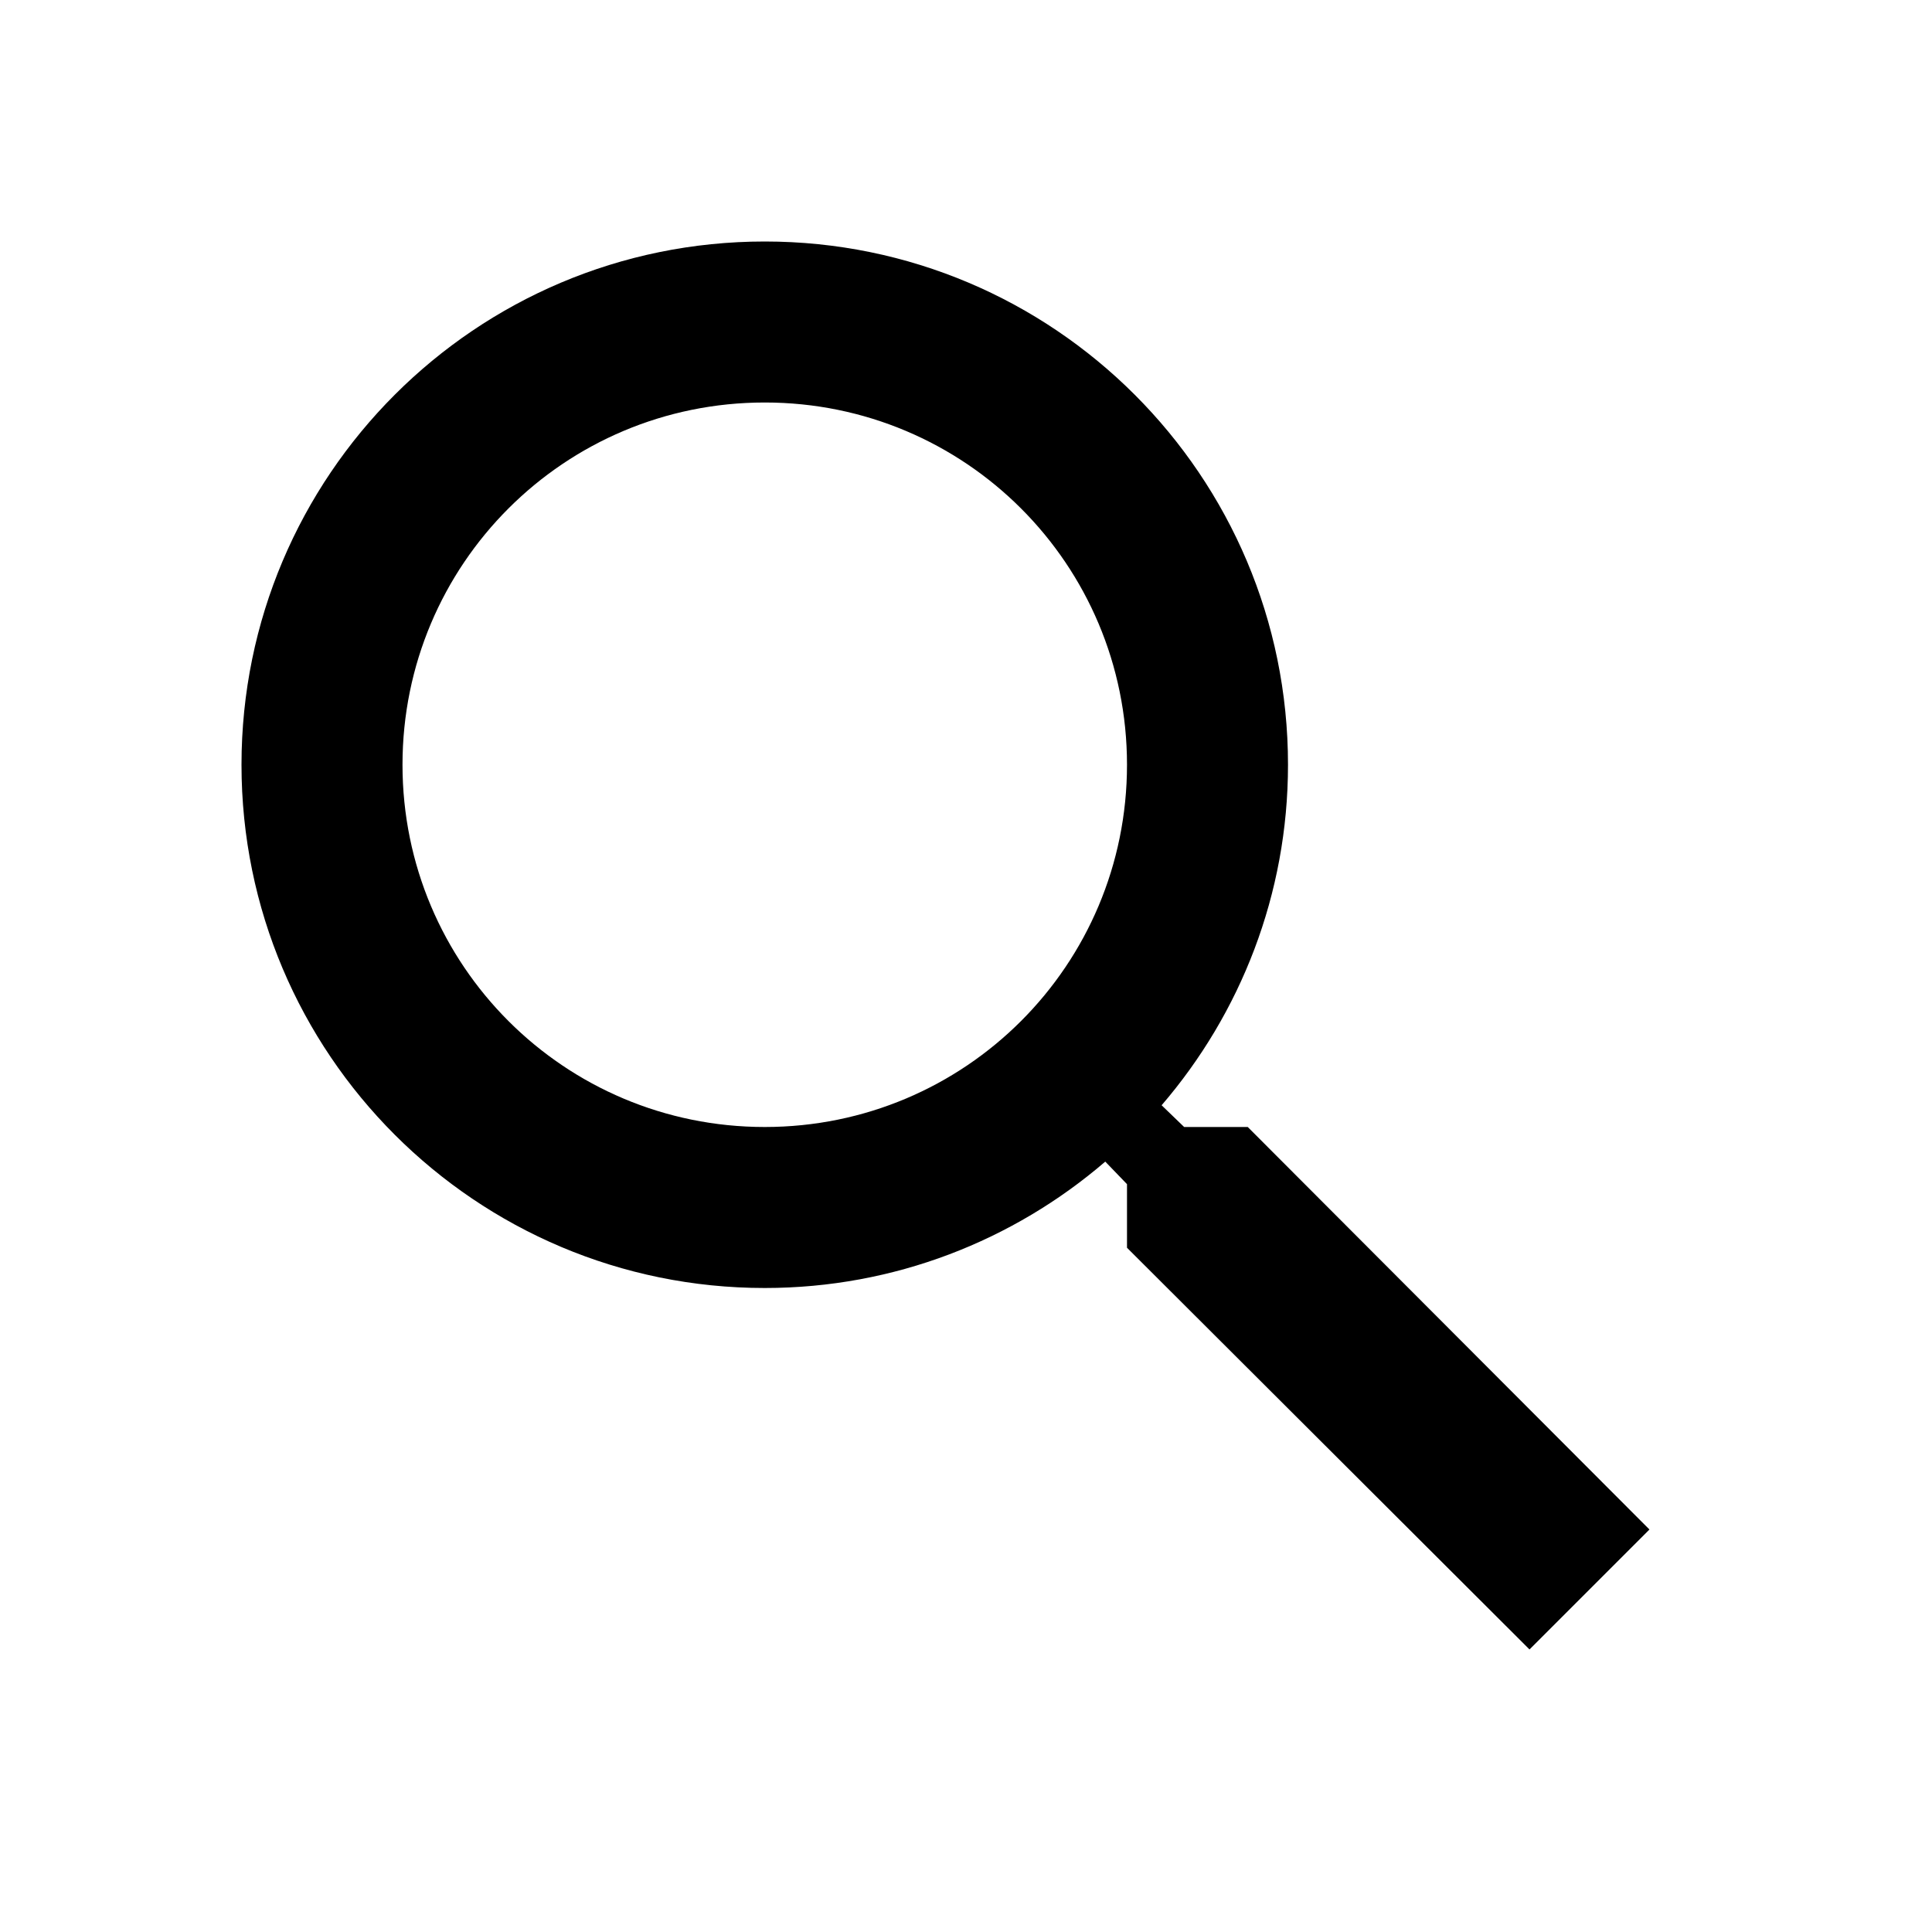
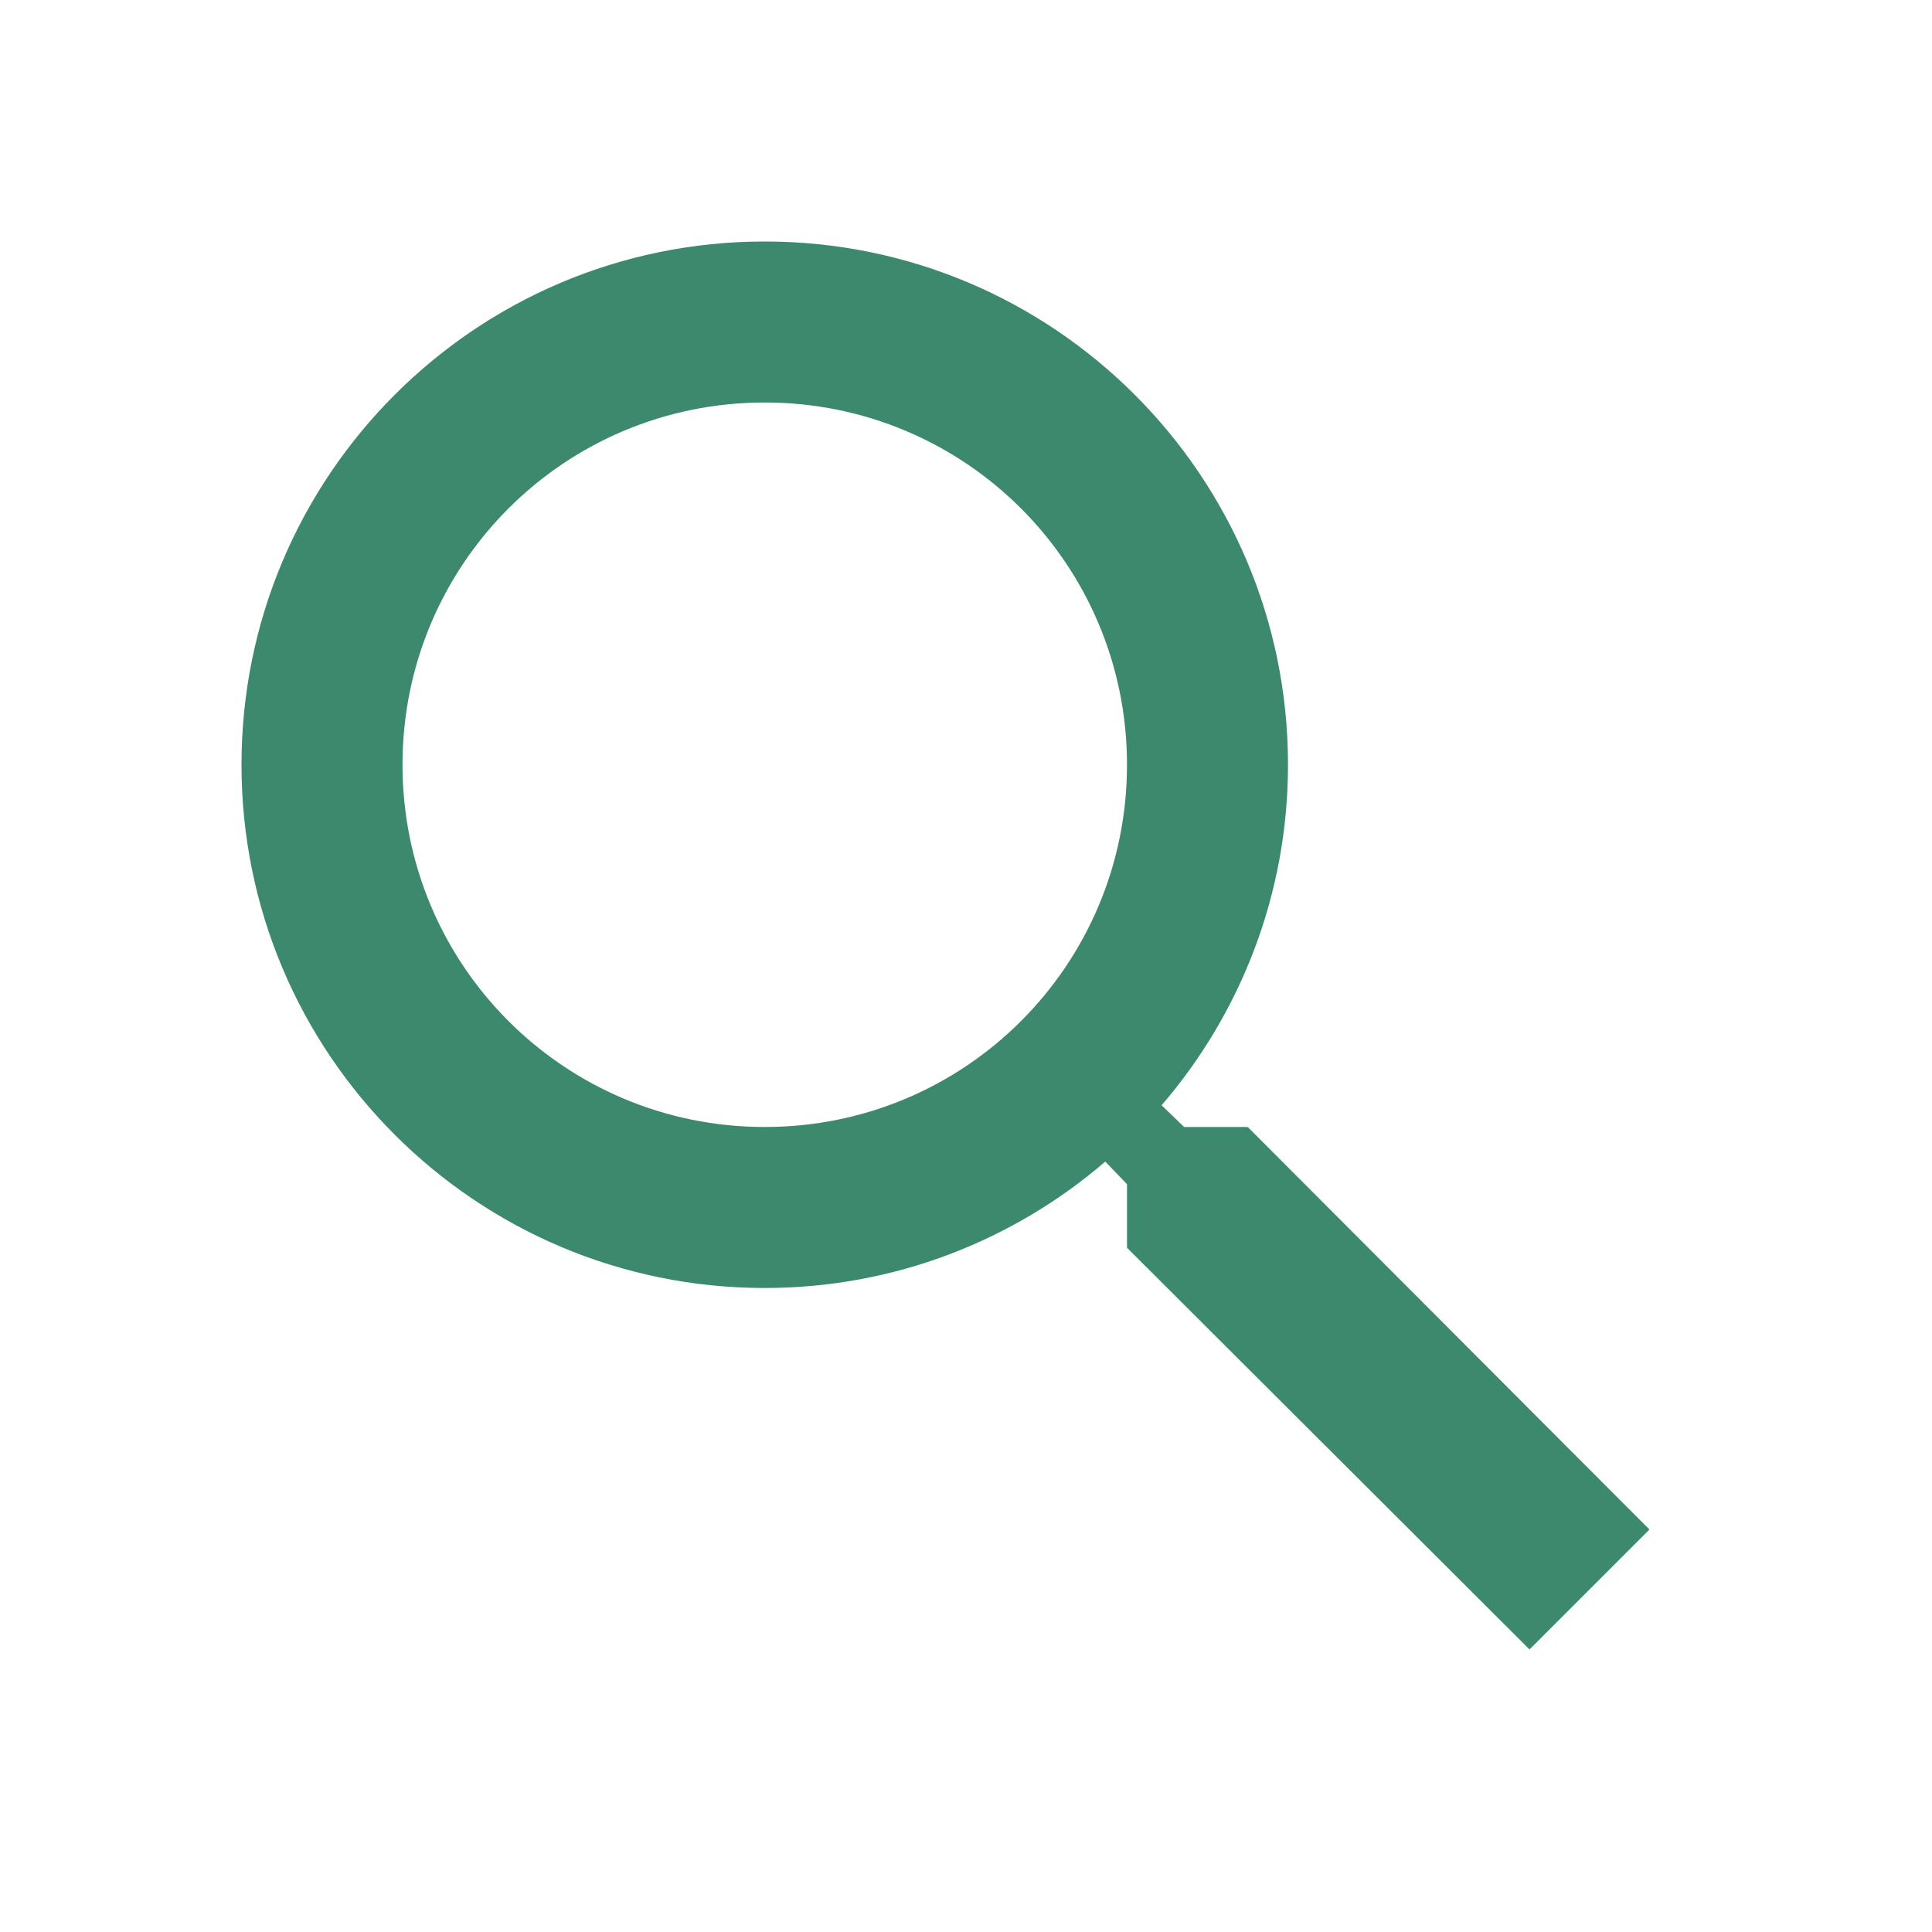
- <svg xmlns="http://www.w3.org/2000/svg" height="24px" viewBox="0 0 24 24" width="24px" fill="#000000">
+ <svg xmlns="http://www.w3.org/2000/svg" height="24px" viewBox="0 0 24 24" width="24px" fill="#3c896d">
  <path d="M0 0h24v24H0V0z" fill="none" />
  <path d="M15.5 14h-.79l-.28-.27C15.41 12.59 16 11.11 16 9.5 16 5.91 13.09 3 9.5 3S3 5.91 3 9.5 5.91 16 9.5 16c1.61 0 3.09-.59 4.23-1.57l.27.28v.79l5 4.99L20.49 19l-4.99-5zm-6 0C7.01 14 5 11.99 5 9.5S7.01 5 9.5 5 14 7.01 14 9.5 11.99 14 9.5 14z" />
</svg>
